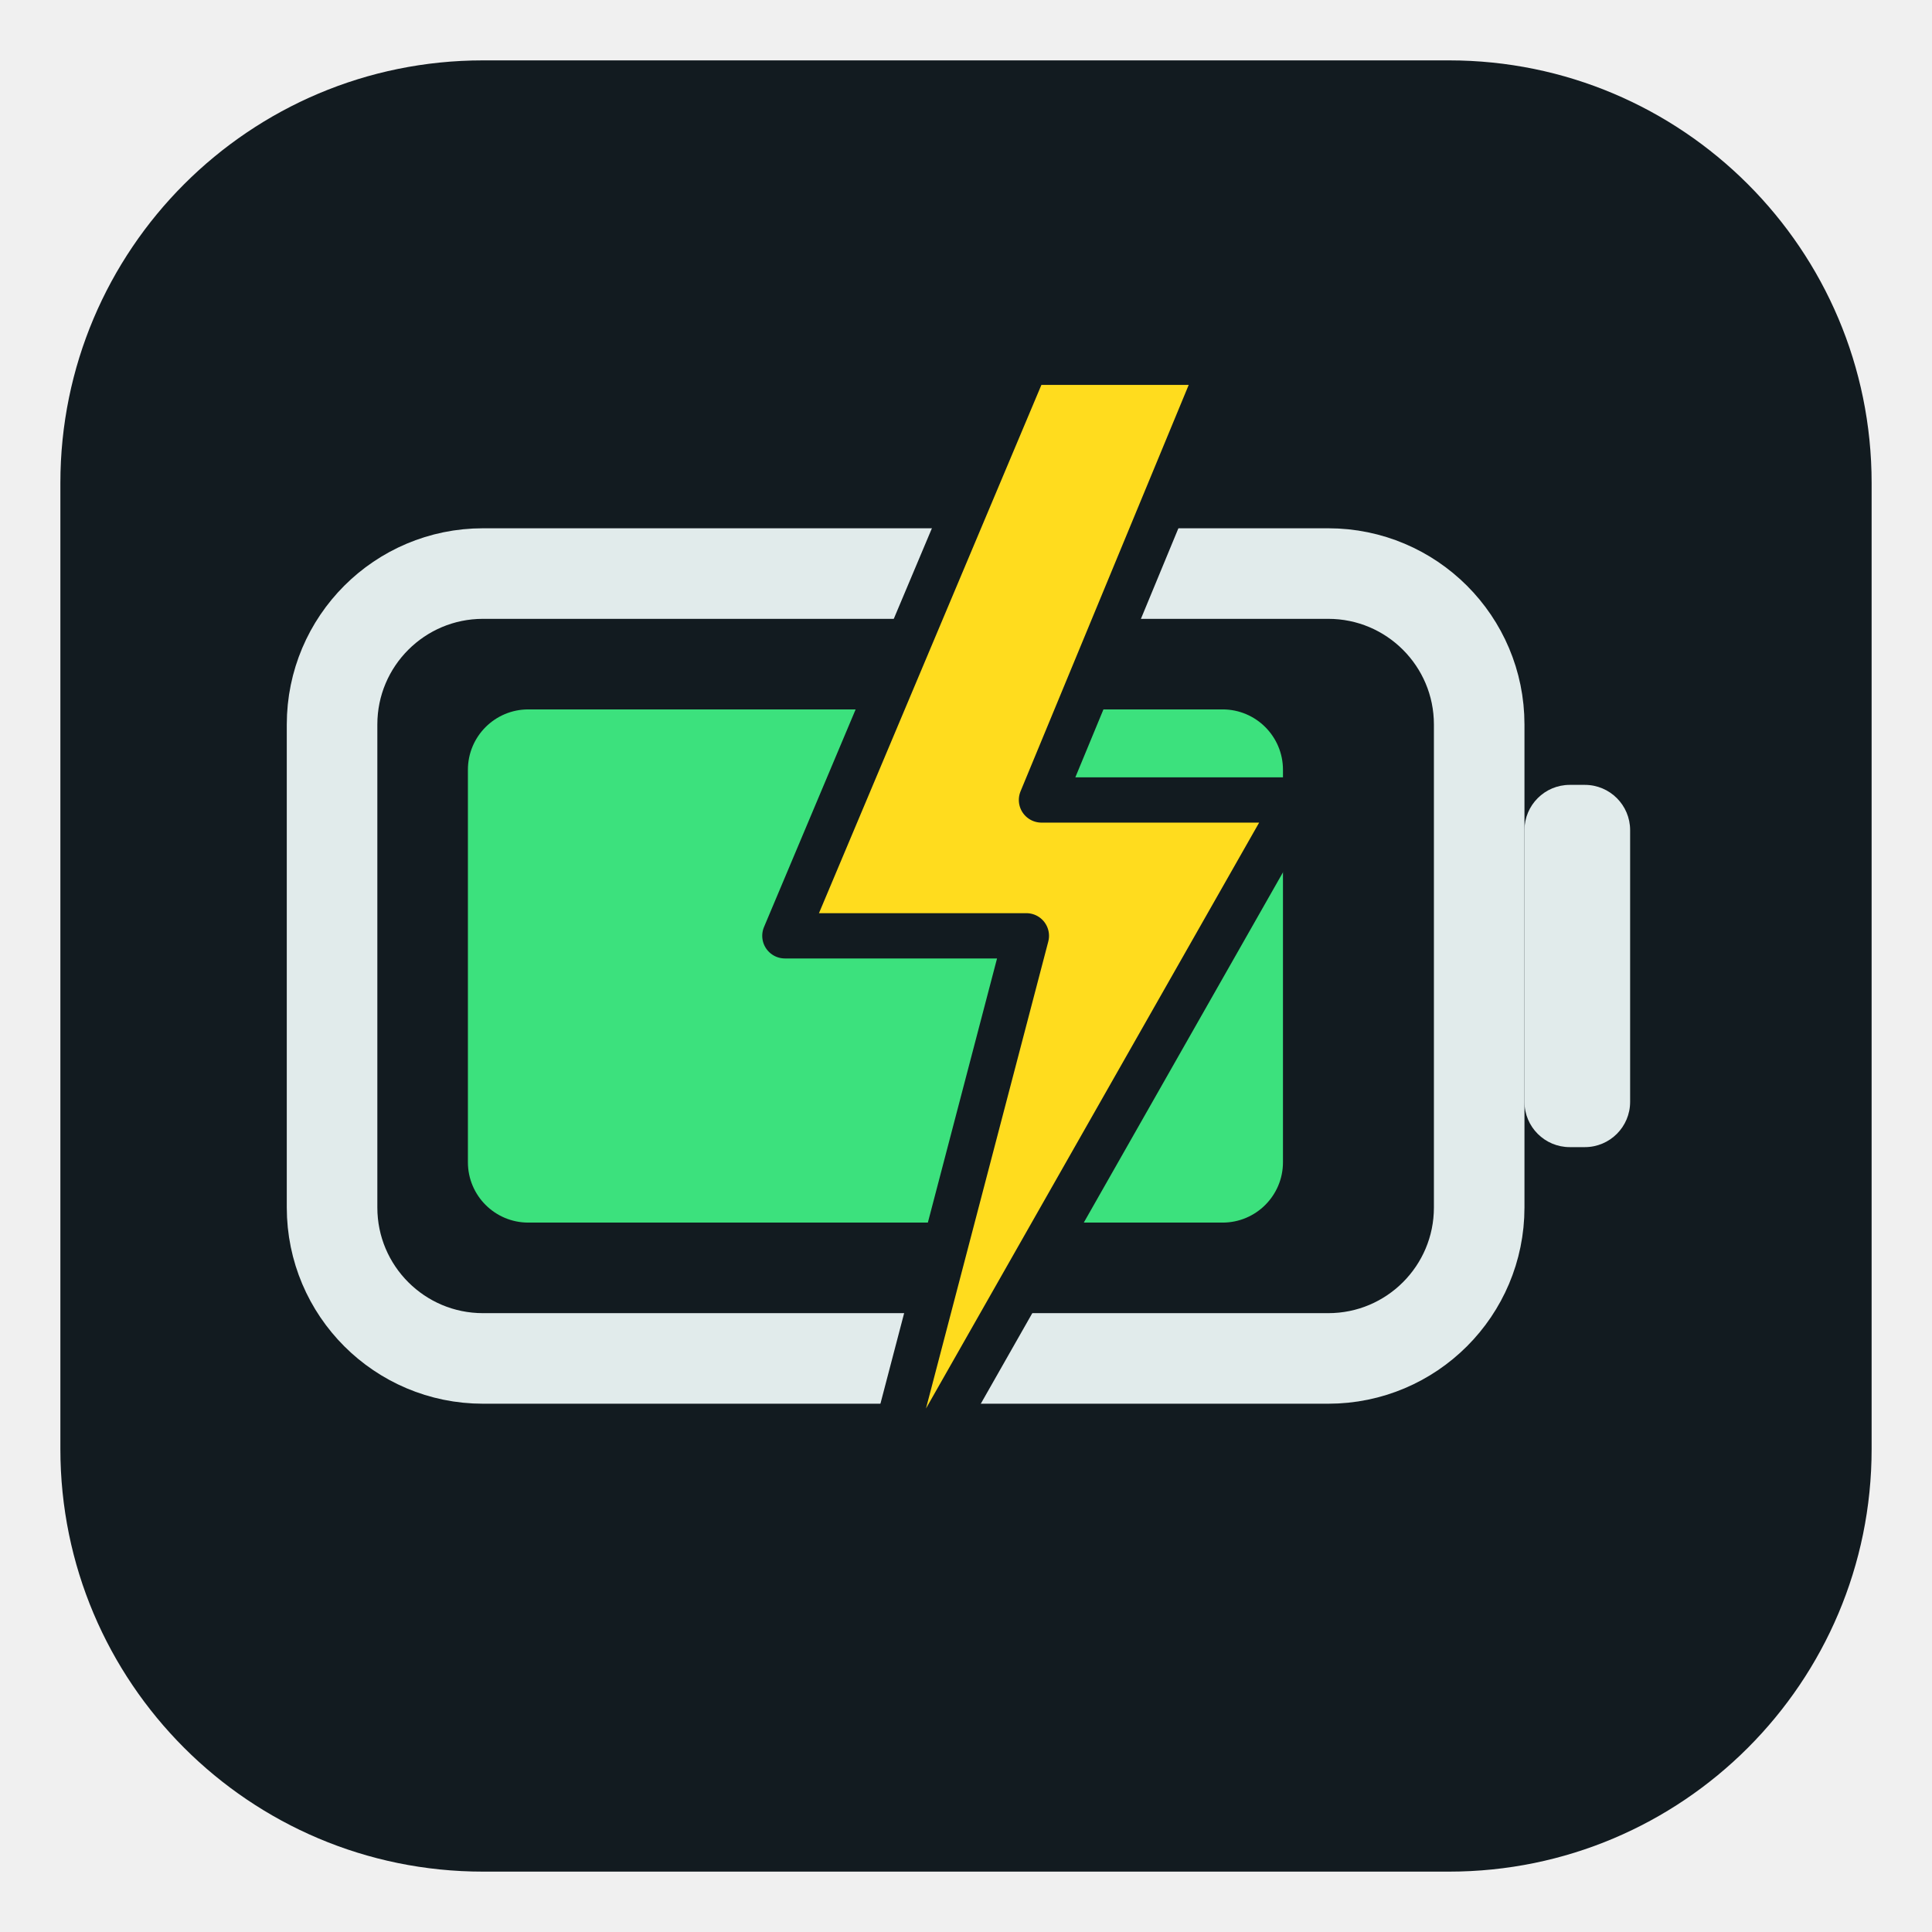
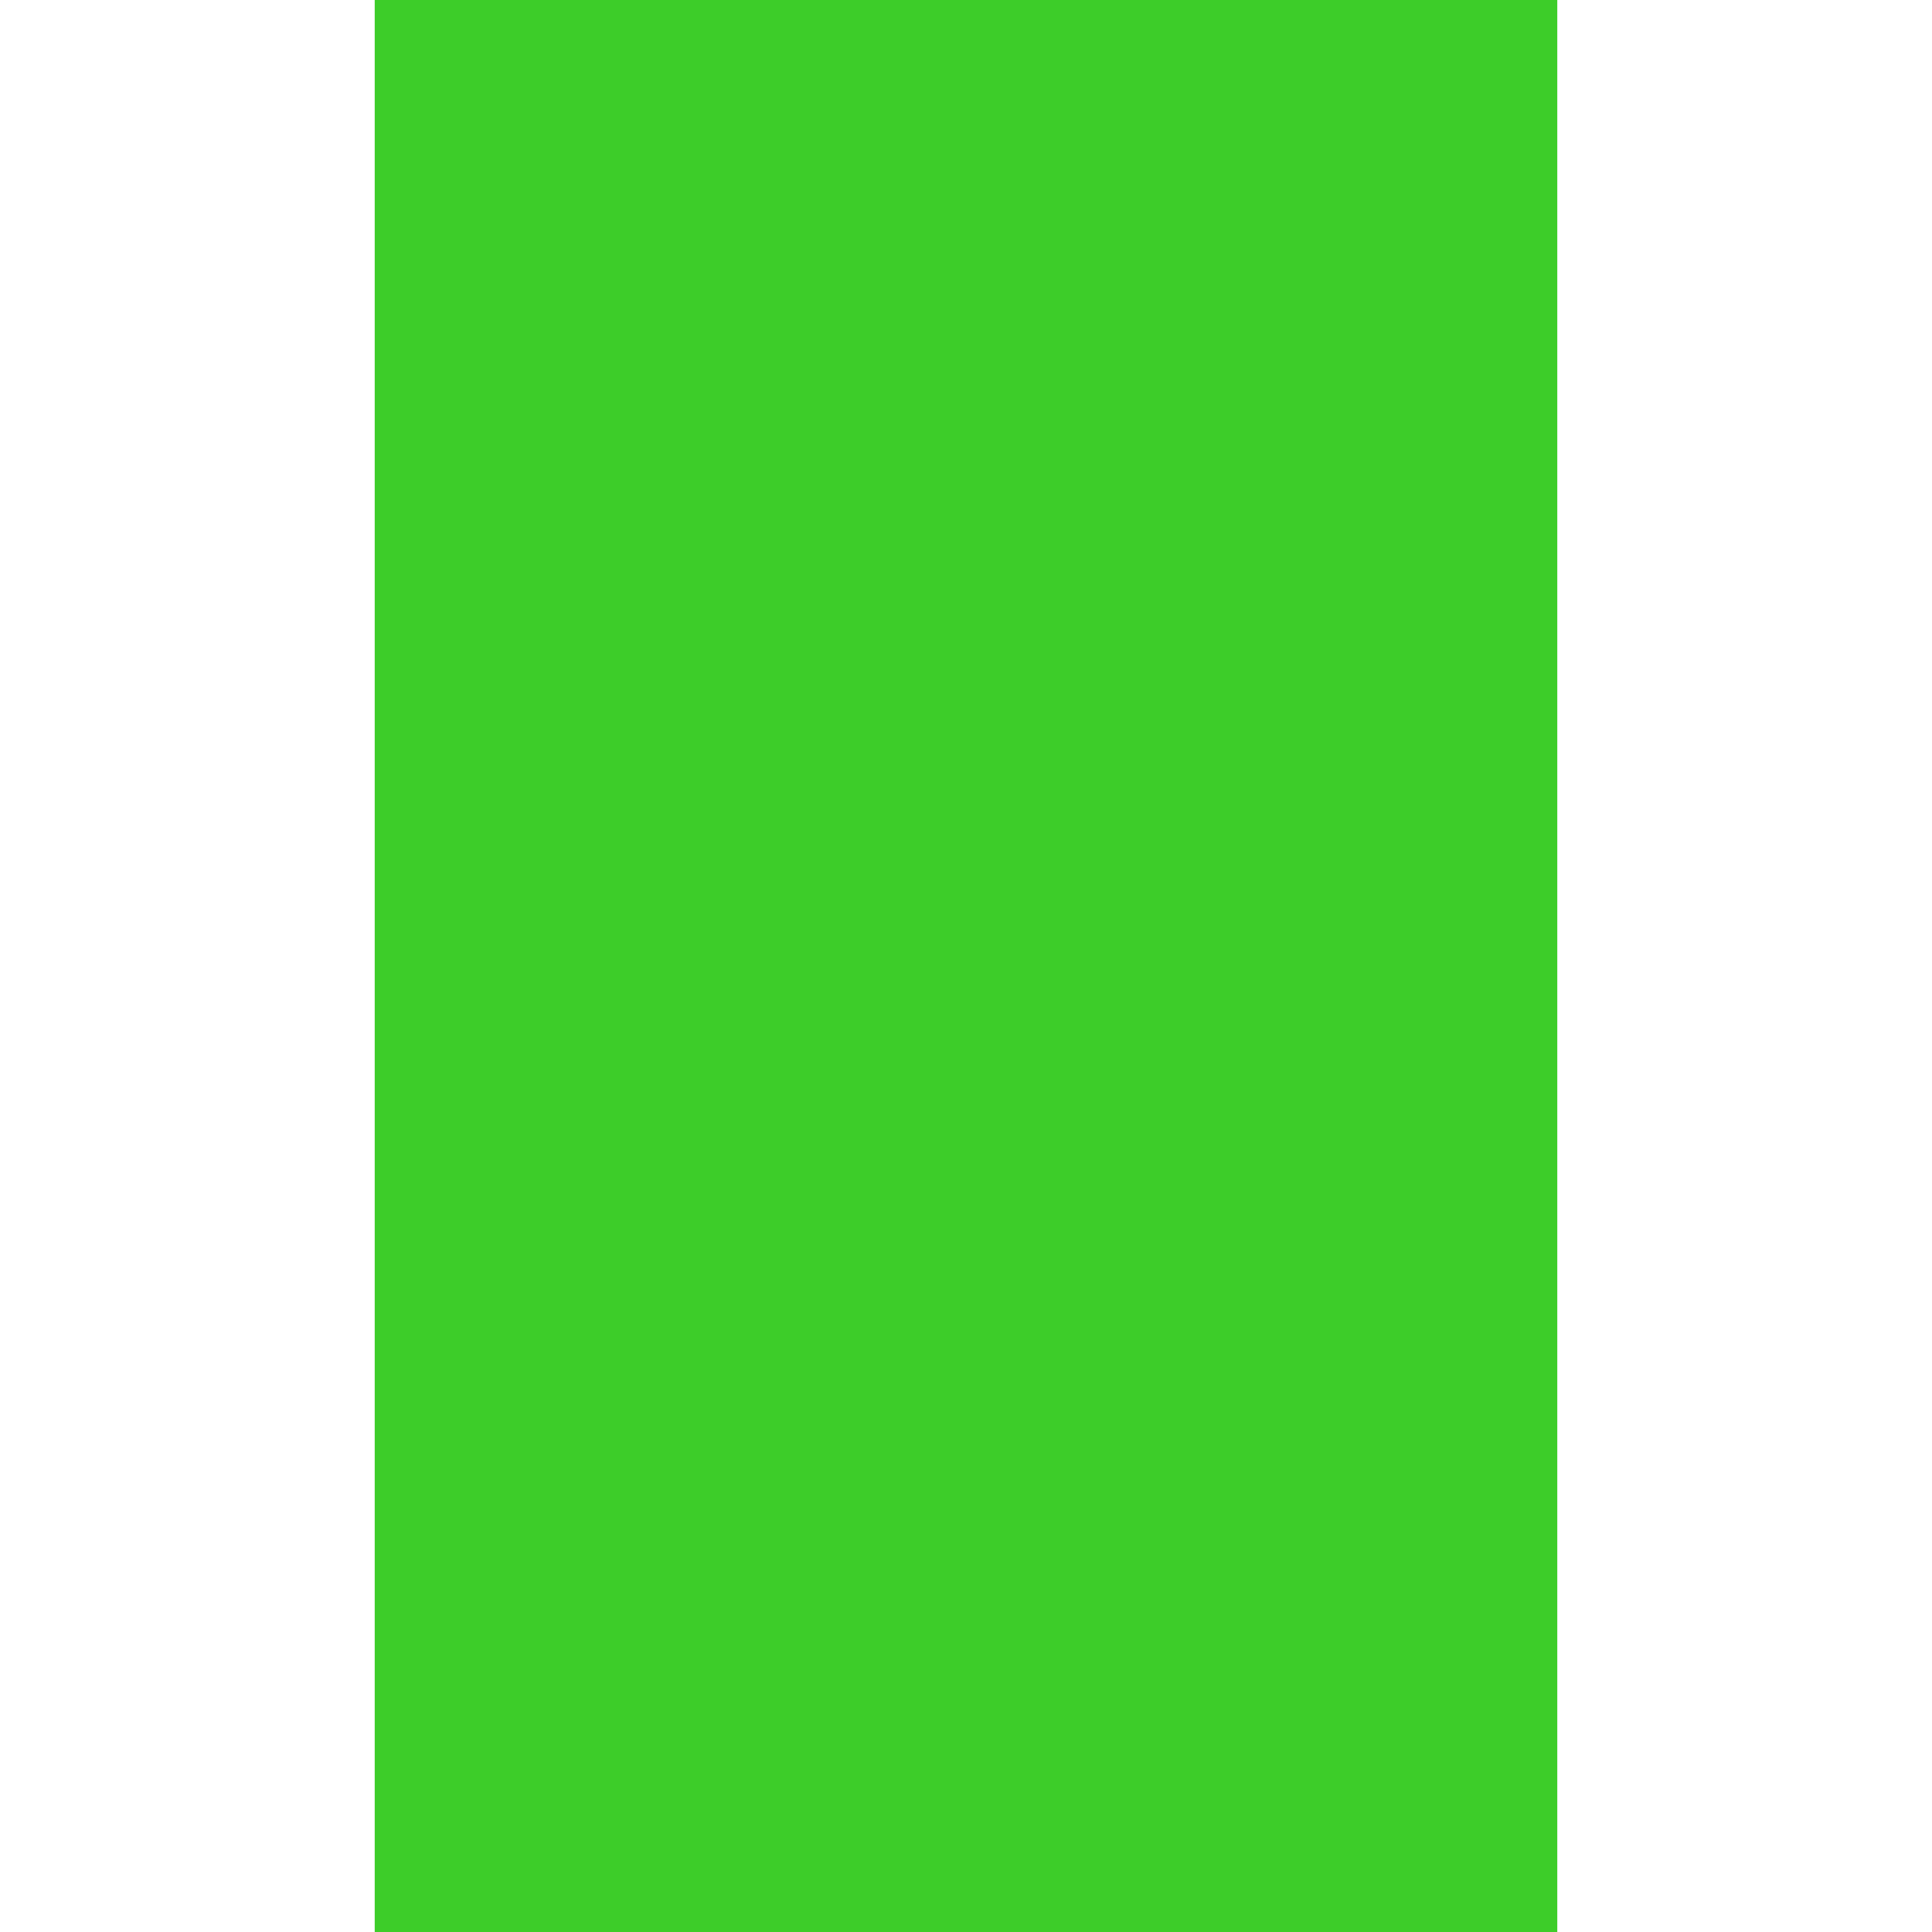
- <svg xmlns="http://www.w3.org/2000/svg" width="128" height="128" viewBox="0 0 128 128" role="img" aria-label="Viper Tray battery icon">
-   <rect x="4" y="4" width="120" height="120" rx="28" fill="#121b20" />
-   <rect x="22" y="38" width="76" height="52" rx="10" fill="none" stroke="#e1ebeb" stroke-width="6" />
-   <rect x="101" y="52" width="7" height="24" rx="3" fill="#e1ebeb" />
-   <rect x="31" y="47" width="54" height="34" rx="4" fill="#3ce17d" />
-   <path d="M68 24 52 62h16L57 104l29-51H69l12-29Z" fill="#ffdc1e" stroke="#121b20" stroke-width="3" stroke-linejoin="round" />
+ <svg xmlns="http://www.w3.org/2000/svg" width="98" height="98" viewBox="0 0 98 98" role="img" aria-label="Viper-Tray full battery icon">
+   <rect x="19" width="60" height="98" fill="#3dcd29" />
+   <path d="M0 0h19v98H0zM79 0h19v98H79z" fill="#fff" />
</svg>
